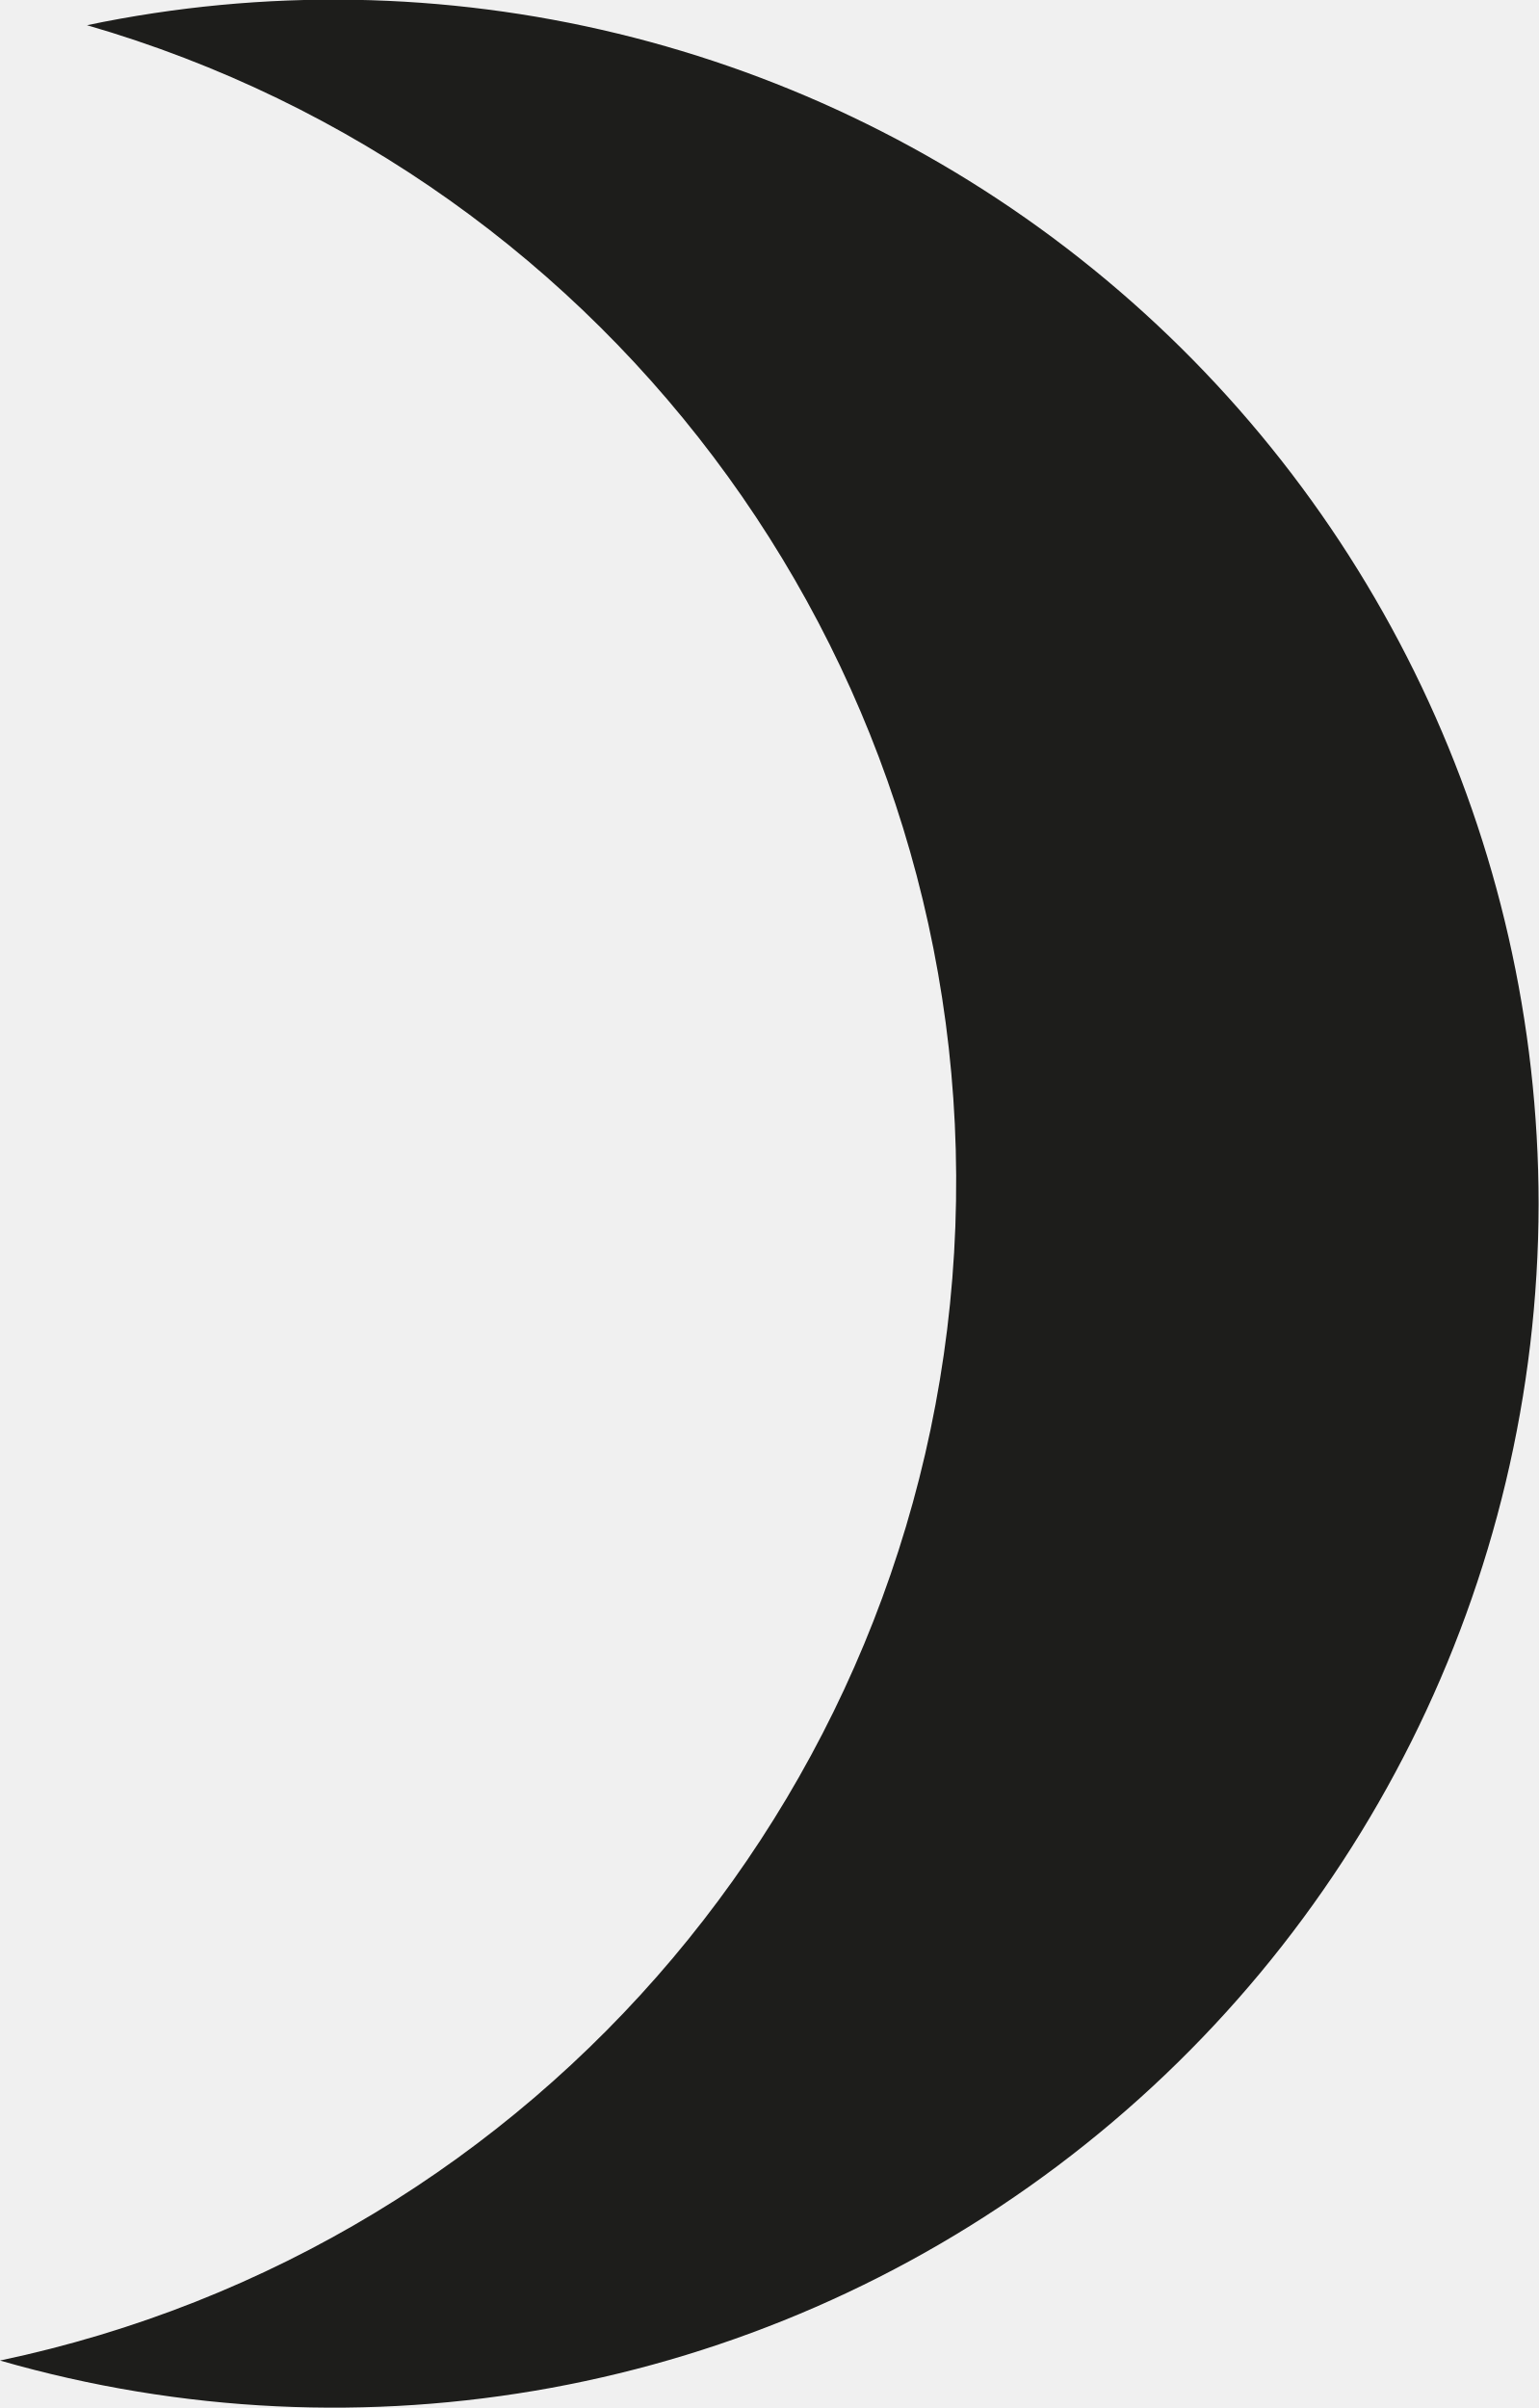
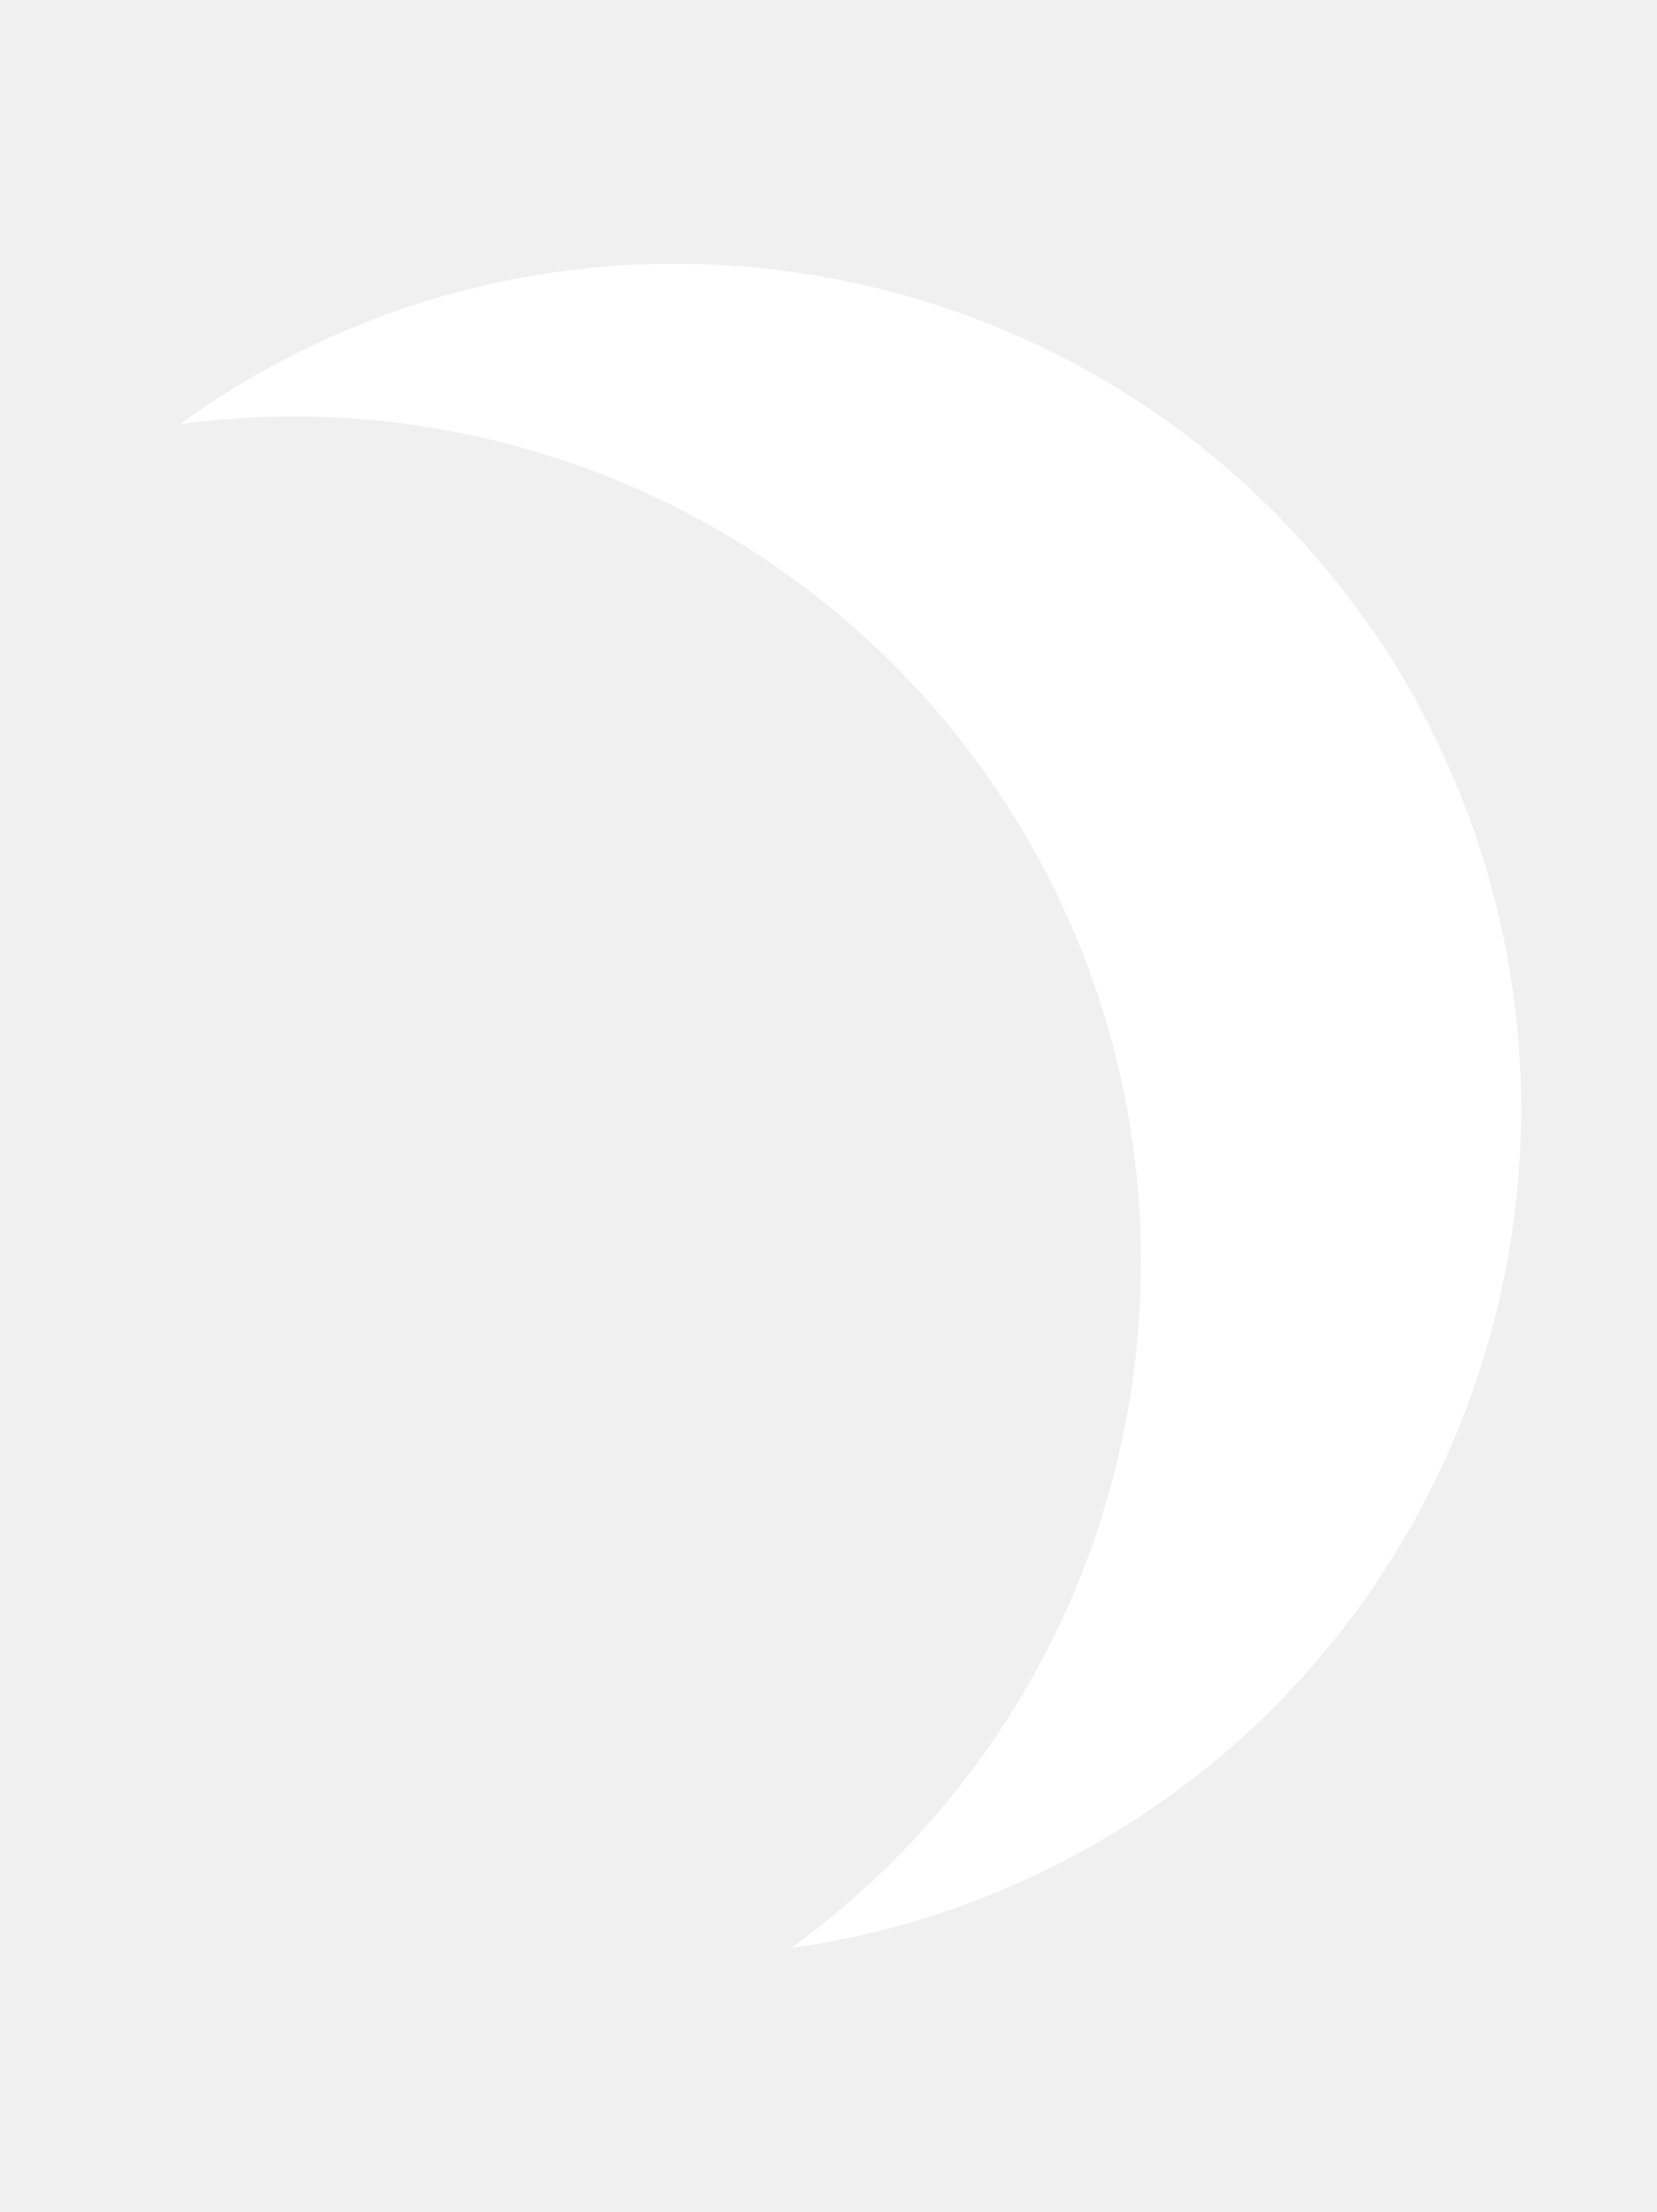
- <svg xmlns="http://www.w3.org/2000/svg" id="Слой_1" data-name="Слой 1" viewBox="0 0 178.29 279">
-   <defs>
-     <style>.cls-1{fill:#1d1d1b;}</style>
-   </defs>
-   <path class="cls-1" d="M738,375A139.63,139.63,0,0,1,559.71,509a139.54,139.54,0,0,0,10.08-270.58A139.61,139.61,0,0,1,738,375Z" transform="translate(-559.71 -235.5)" />
+ <svg xmlns="http://www.w3.org/2000/svg" version="1.1" id="Слой_1" x="0px" y="0px" viewBox="0 0 209 279" style="enable-background:new 0 0 209 279;" xml:space="preserve">
+   <style type="text/css">
+ 	.st0{fill:#FFFFFF;}
+ </style>
+   <path class="st0" d="M182.7,96.6c23.9,53.9-0.4,117-54.3,140.9c-9.1,4.1-18.7,6.8-28.6,8.2c47.7-34.6,58.4-101.3,23.9-149  c-23.1-31.9-62-48.5-101-43.2c47.8-34.6,114.6-23.7,149,24C176.2,83.5,179.7,89.9,182.7,96.6z" />
</svg>
